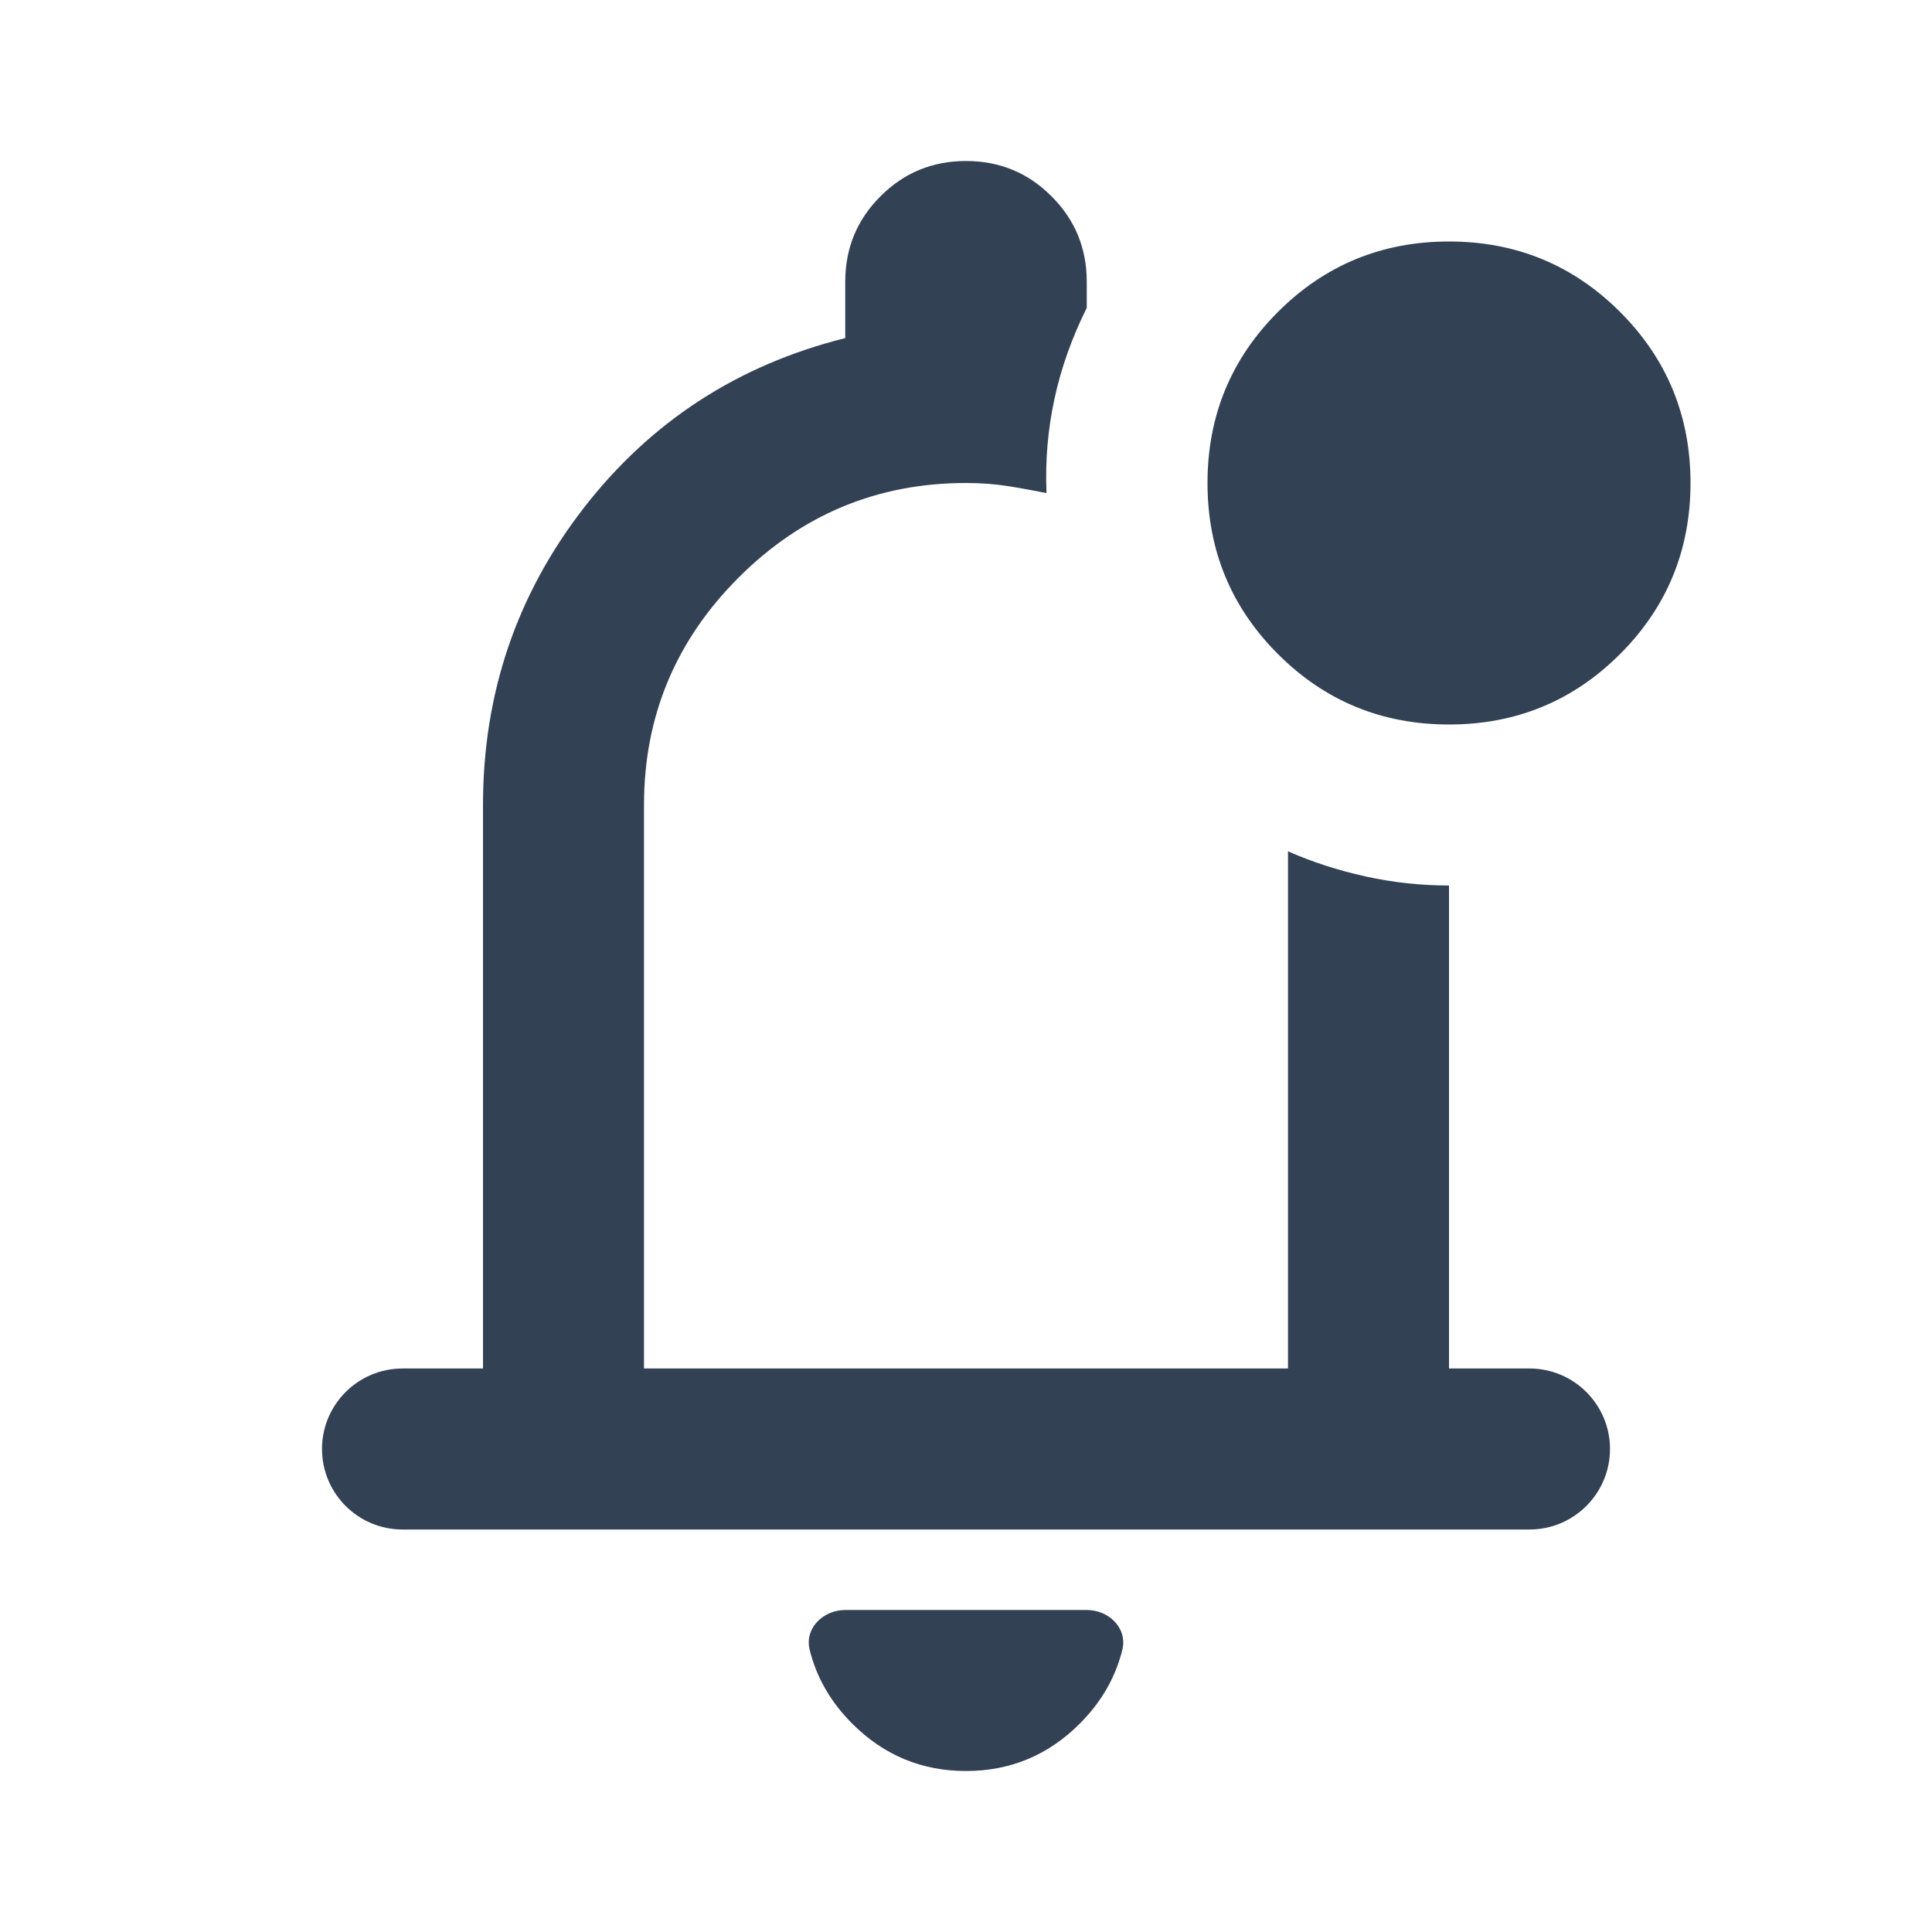
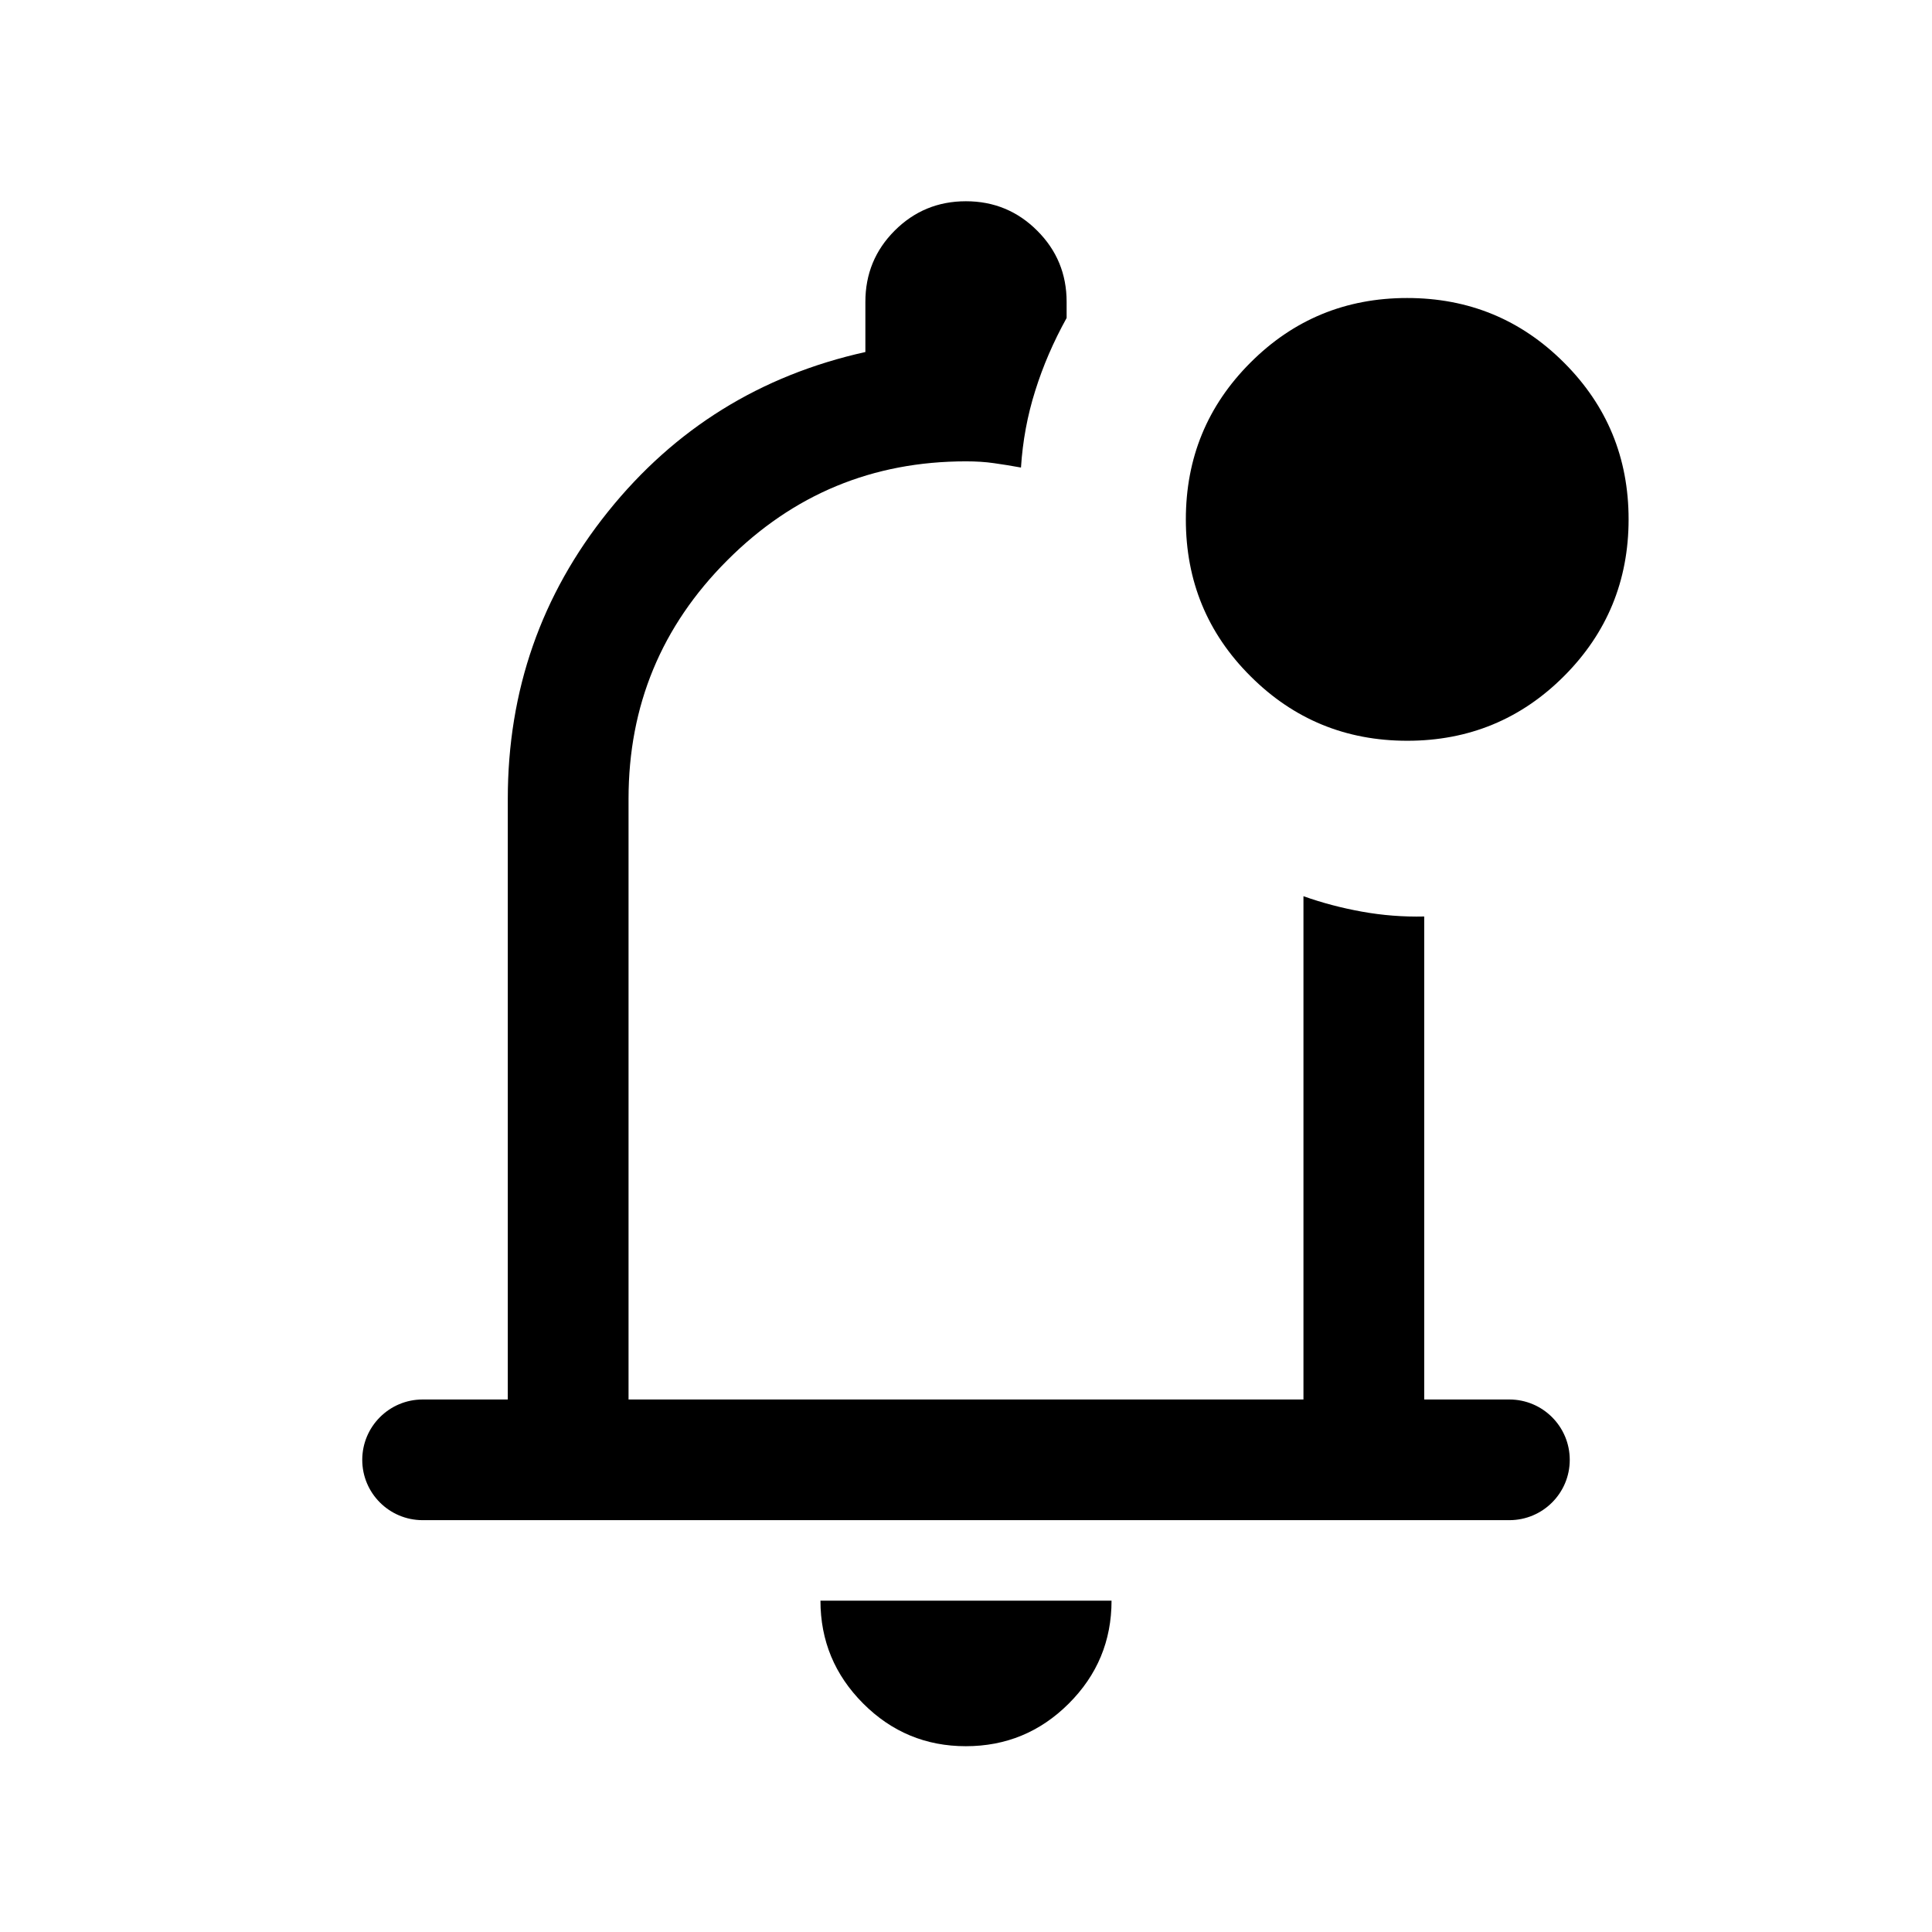
- <svg xmlns="http://www.w3.org/2000/svg" width="24" height="24" viewBox="0 0 24 24" fill="#334155">
+ <svg xmlns="http://www.w3.org/2000/svg" width="24" height="24" viewBox="0 0 24 24">
  <mask id="mask0_156_1720" style="mask-type:alpha" maskUnits="userSpaceOnUse" x="0" y="0" width="24" height="24">
-     <rect width="24" height="24" fill="#D9D9D9" />
+     <rect width="24" height="24" />
  </mask>
  <g mask="url(#mask0_156_1720)">
-     <path d="M12 22C11.45 22 10.979 21.804 10.588 21.413C10.319 21.144 10.143 20.838 10.058 20.495C9.992 20.227 10.224 20 10.5 20H13.5C13.776 20 14.008 20.227 13.942 20.495C13.857 20.838 13.681 21.144 13.412 21.413C13.021 21.804 12.55 22 12 22ZM5 19C4.448 19 4 18.552 4 18C4 17.448 4.448 17 5 17H6V10C6 8.617 6.417 7.388 7.25 6.312C8.083 5.237 9.167 4.533 10.5 4.2V3.5C10.5 3.083 10.646 2.729 10.938 2.438C11.229 2.146 11.583 2 12 2C12.417 2 12.771 2.146 13.062 2.438C13.354 2.729 13.5 3.083 13.5 3.5V3.825C13.317 4.192 13.183 4.567 13.1 4.95C13.017 5.333 12.983 5.725 13 6.125C12.833 6.092 12.671 6.062 12.512 6.037C12.354 6.013 12.183 6 12 6C10.9 6 9.958 6.392 9.175 7.175C8.392 7.958 8 8.9 8 10V17H16V10.575C16.3 10.708 16.621 10.812 16.962 10.887C17.304 10.963 17.65 11 18 11V17H19C19.552 17 20 17.448 20 18C20 18.552 19.552 19 19 19H5ZM18 9C17.167 9 16.458 8.708 15.875 8.125C15.292 7.542 15 6.833 15 6C15 5.167 15.292 4.458 15.875 3.875C16.458 3.292 17.167 3 18 3C18.833 3 19.542 3.292 20.125 3.875C20.708 4.458 21 5.167 21 6C21 6.833 20.708 7.542 20.125 8.125C19.542 8.708 18.833 9 18 9Z" />
+     <path d="M11.998 21.692C11.501 21.692 11.075 21.515 10.722 21.161C10.369 20.807 10.192 20.382 10.192 19.884H13.808C13.808 20.383 13.631 20.809 13.276 21.163C12.922 21.516 12.496 21.692 11.998 21.692ZM5.25 18.884C4.836 18.884 4.5 18.549 4.5 18.135C4.5 17.721 4.836 17.385 5.25 17.385H6.308V9.923C6.308 8.578 6.723 7.389 7.553 6.356C8.383 5.322 9.449 4.662 10.75 4.373V3.75C10.75 3.403 10.871 3.108 11.114 2.865C11.357 2.622 11.652 2.5 11.999 2.5C12.346 2.5 12.641 2.622 12.884 2.865C13.128 3.108 13.25 3.403 13.25 3.75V3.95C13.086 4.246 12.956 4.547 12.86 4.854C12.763 5.16 12.704 5.478 12.683 5.808C12.569 5.787 12.458 5.769 12.35 5.754C12.242 5.738 12.125 5.731 12 5.731C10.842 5.731 9.854 6.14 9.036 6.959C8.217 7.777 7.808 8.765 7.808 9.923V17.385H16.192V11.133C16.422 11.215 16.664 11.279 16.919 11.325C17.174 11.371 17.432 11.391 17.692 11.385V17.385H18.75C19.164 17.385 19.5 17.721 19.5 18.135C19.5 18.549 19.164 18.884 18.75 18.884H5.25ZM17.482 9.202C16.718 9.202 16.069 8.935 15.534 8.4C14.998 7.866 14.731 7.217 14.731 6.453C14.731 5.689 14.998 5.04 15.533 4.505C16.067 3.97 16.716 3.702 17.48 3.702C18.243 3.702 18.893 3.969 19.428 4.504C19.963 5.038 20.231 5.687 20.231 6.451C20.231 7.214 19.963 7.864 19.429 8.399C18.895 8.934 18.245 9.202 17.482 9.202Z" />
  </g>
</svg>
